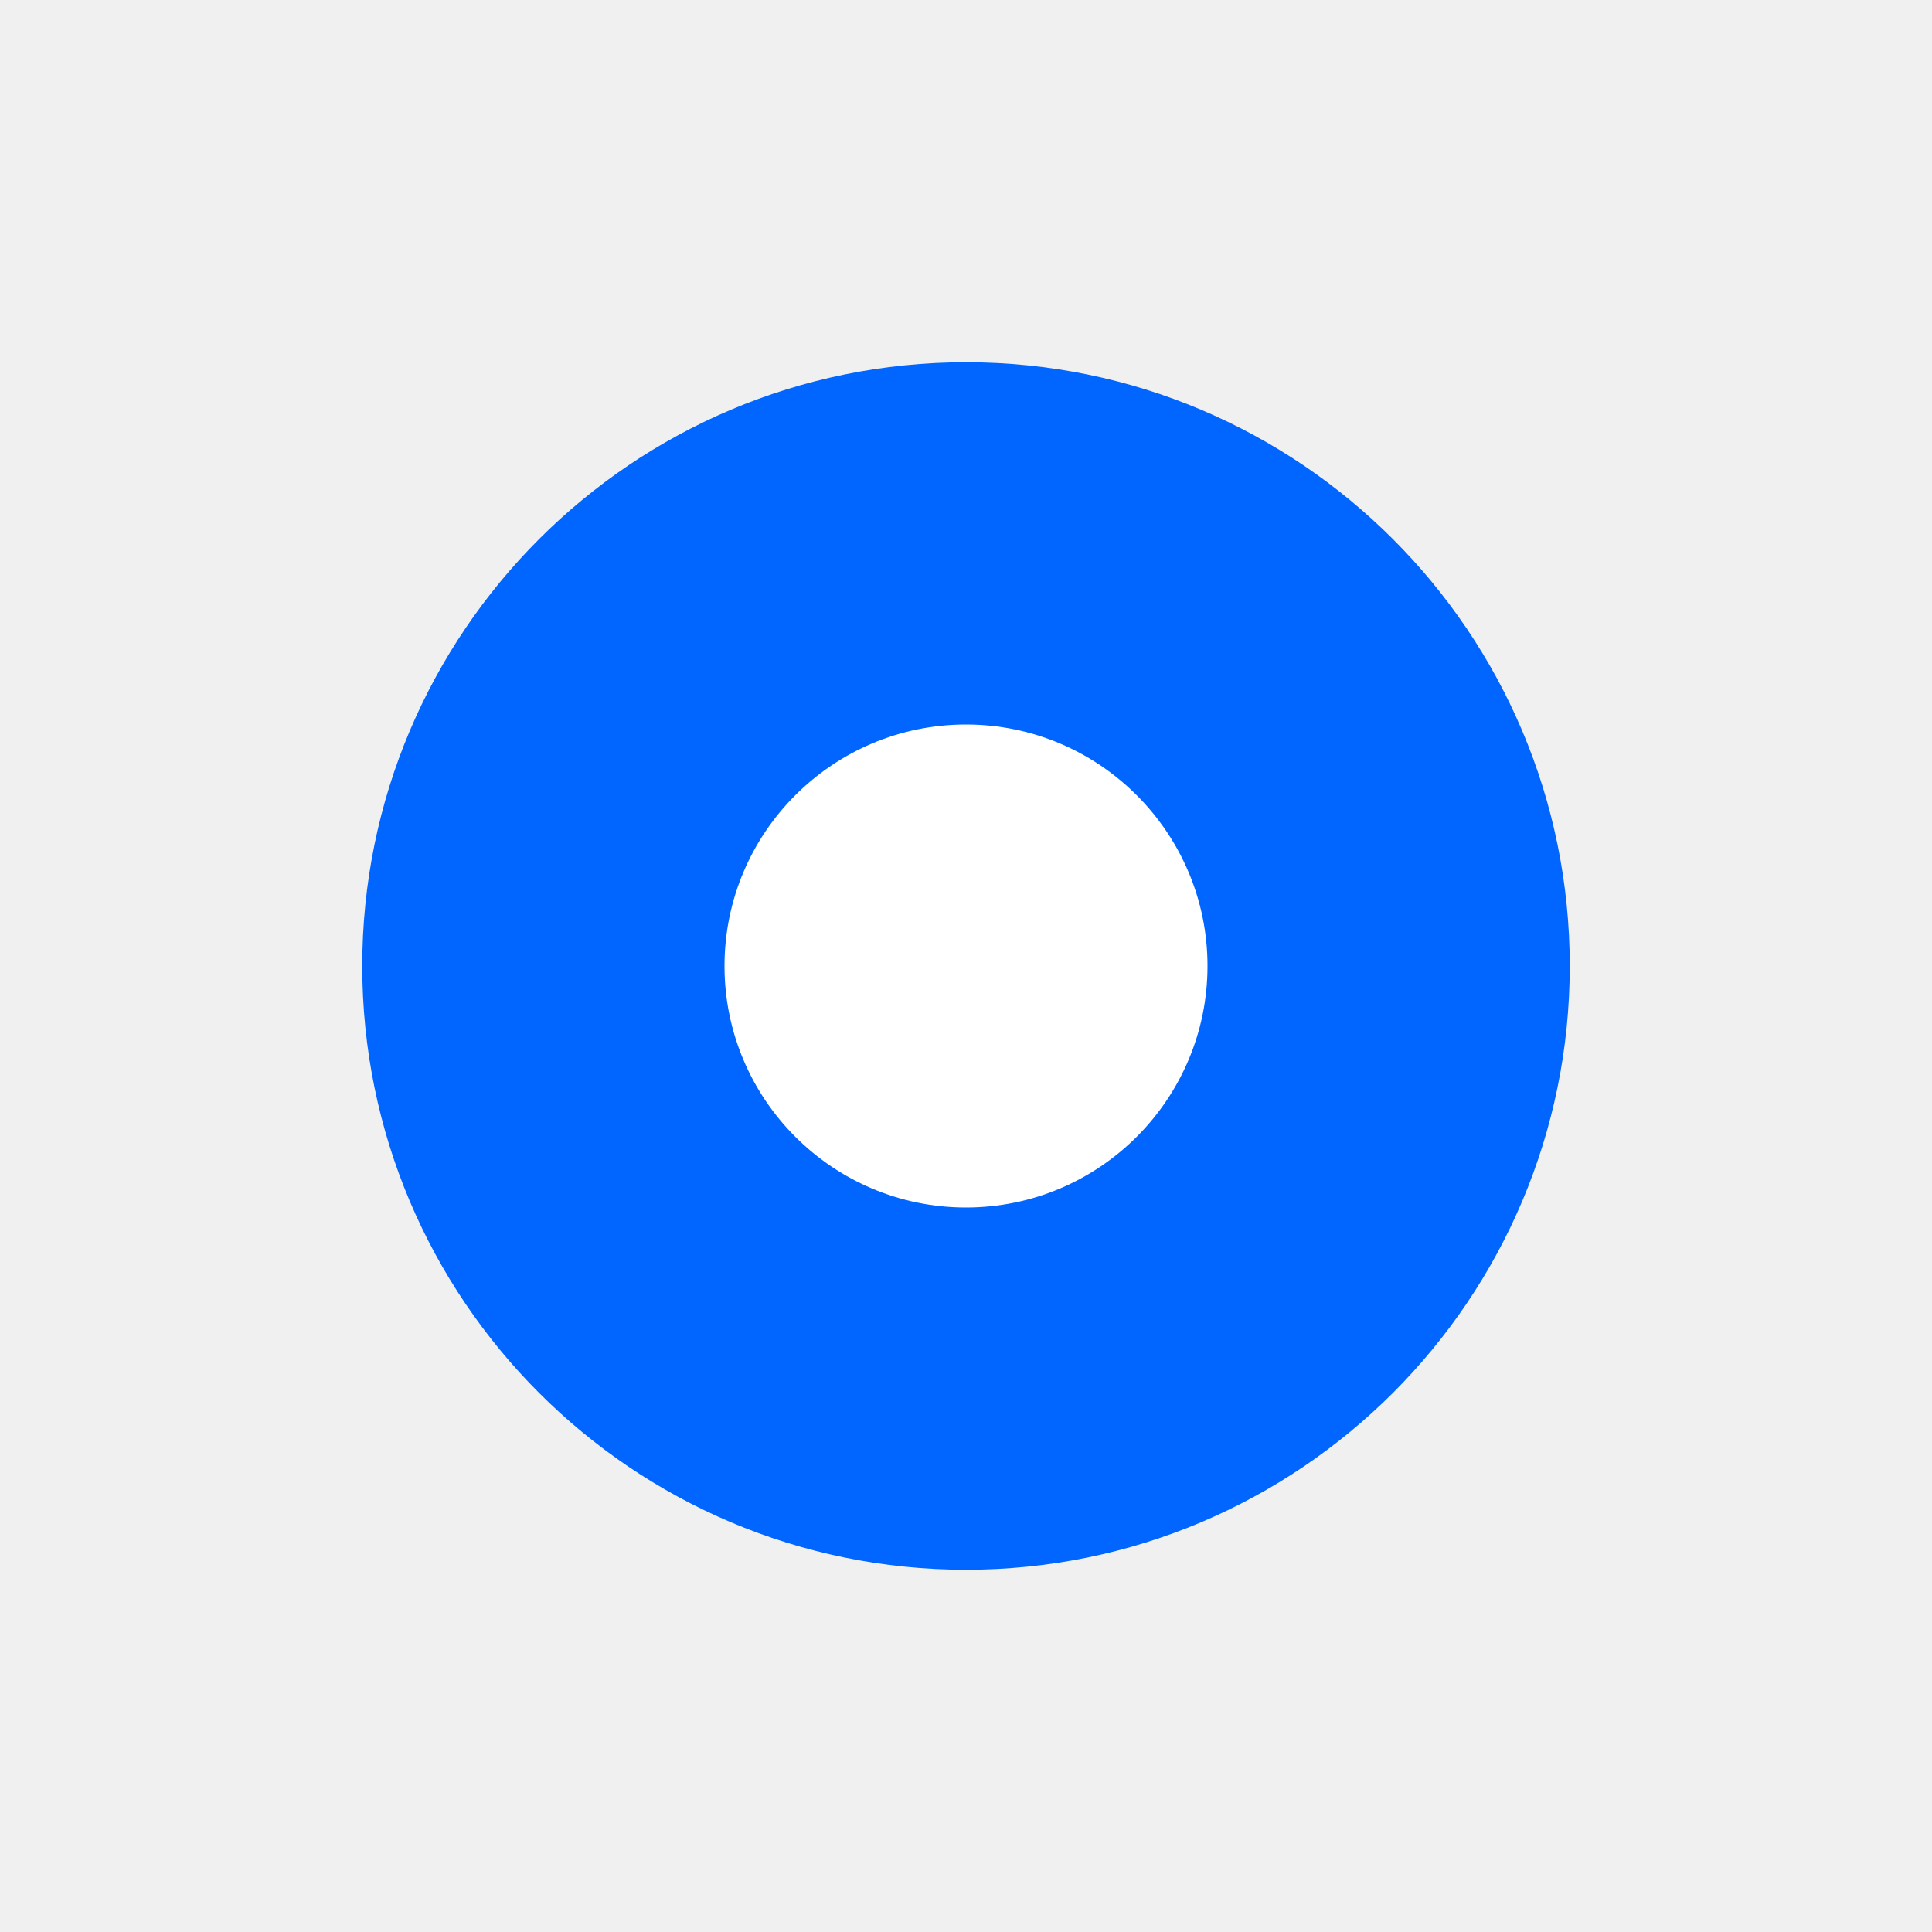
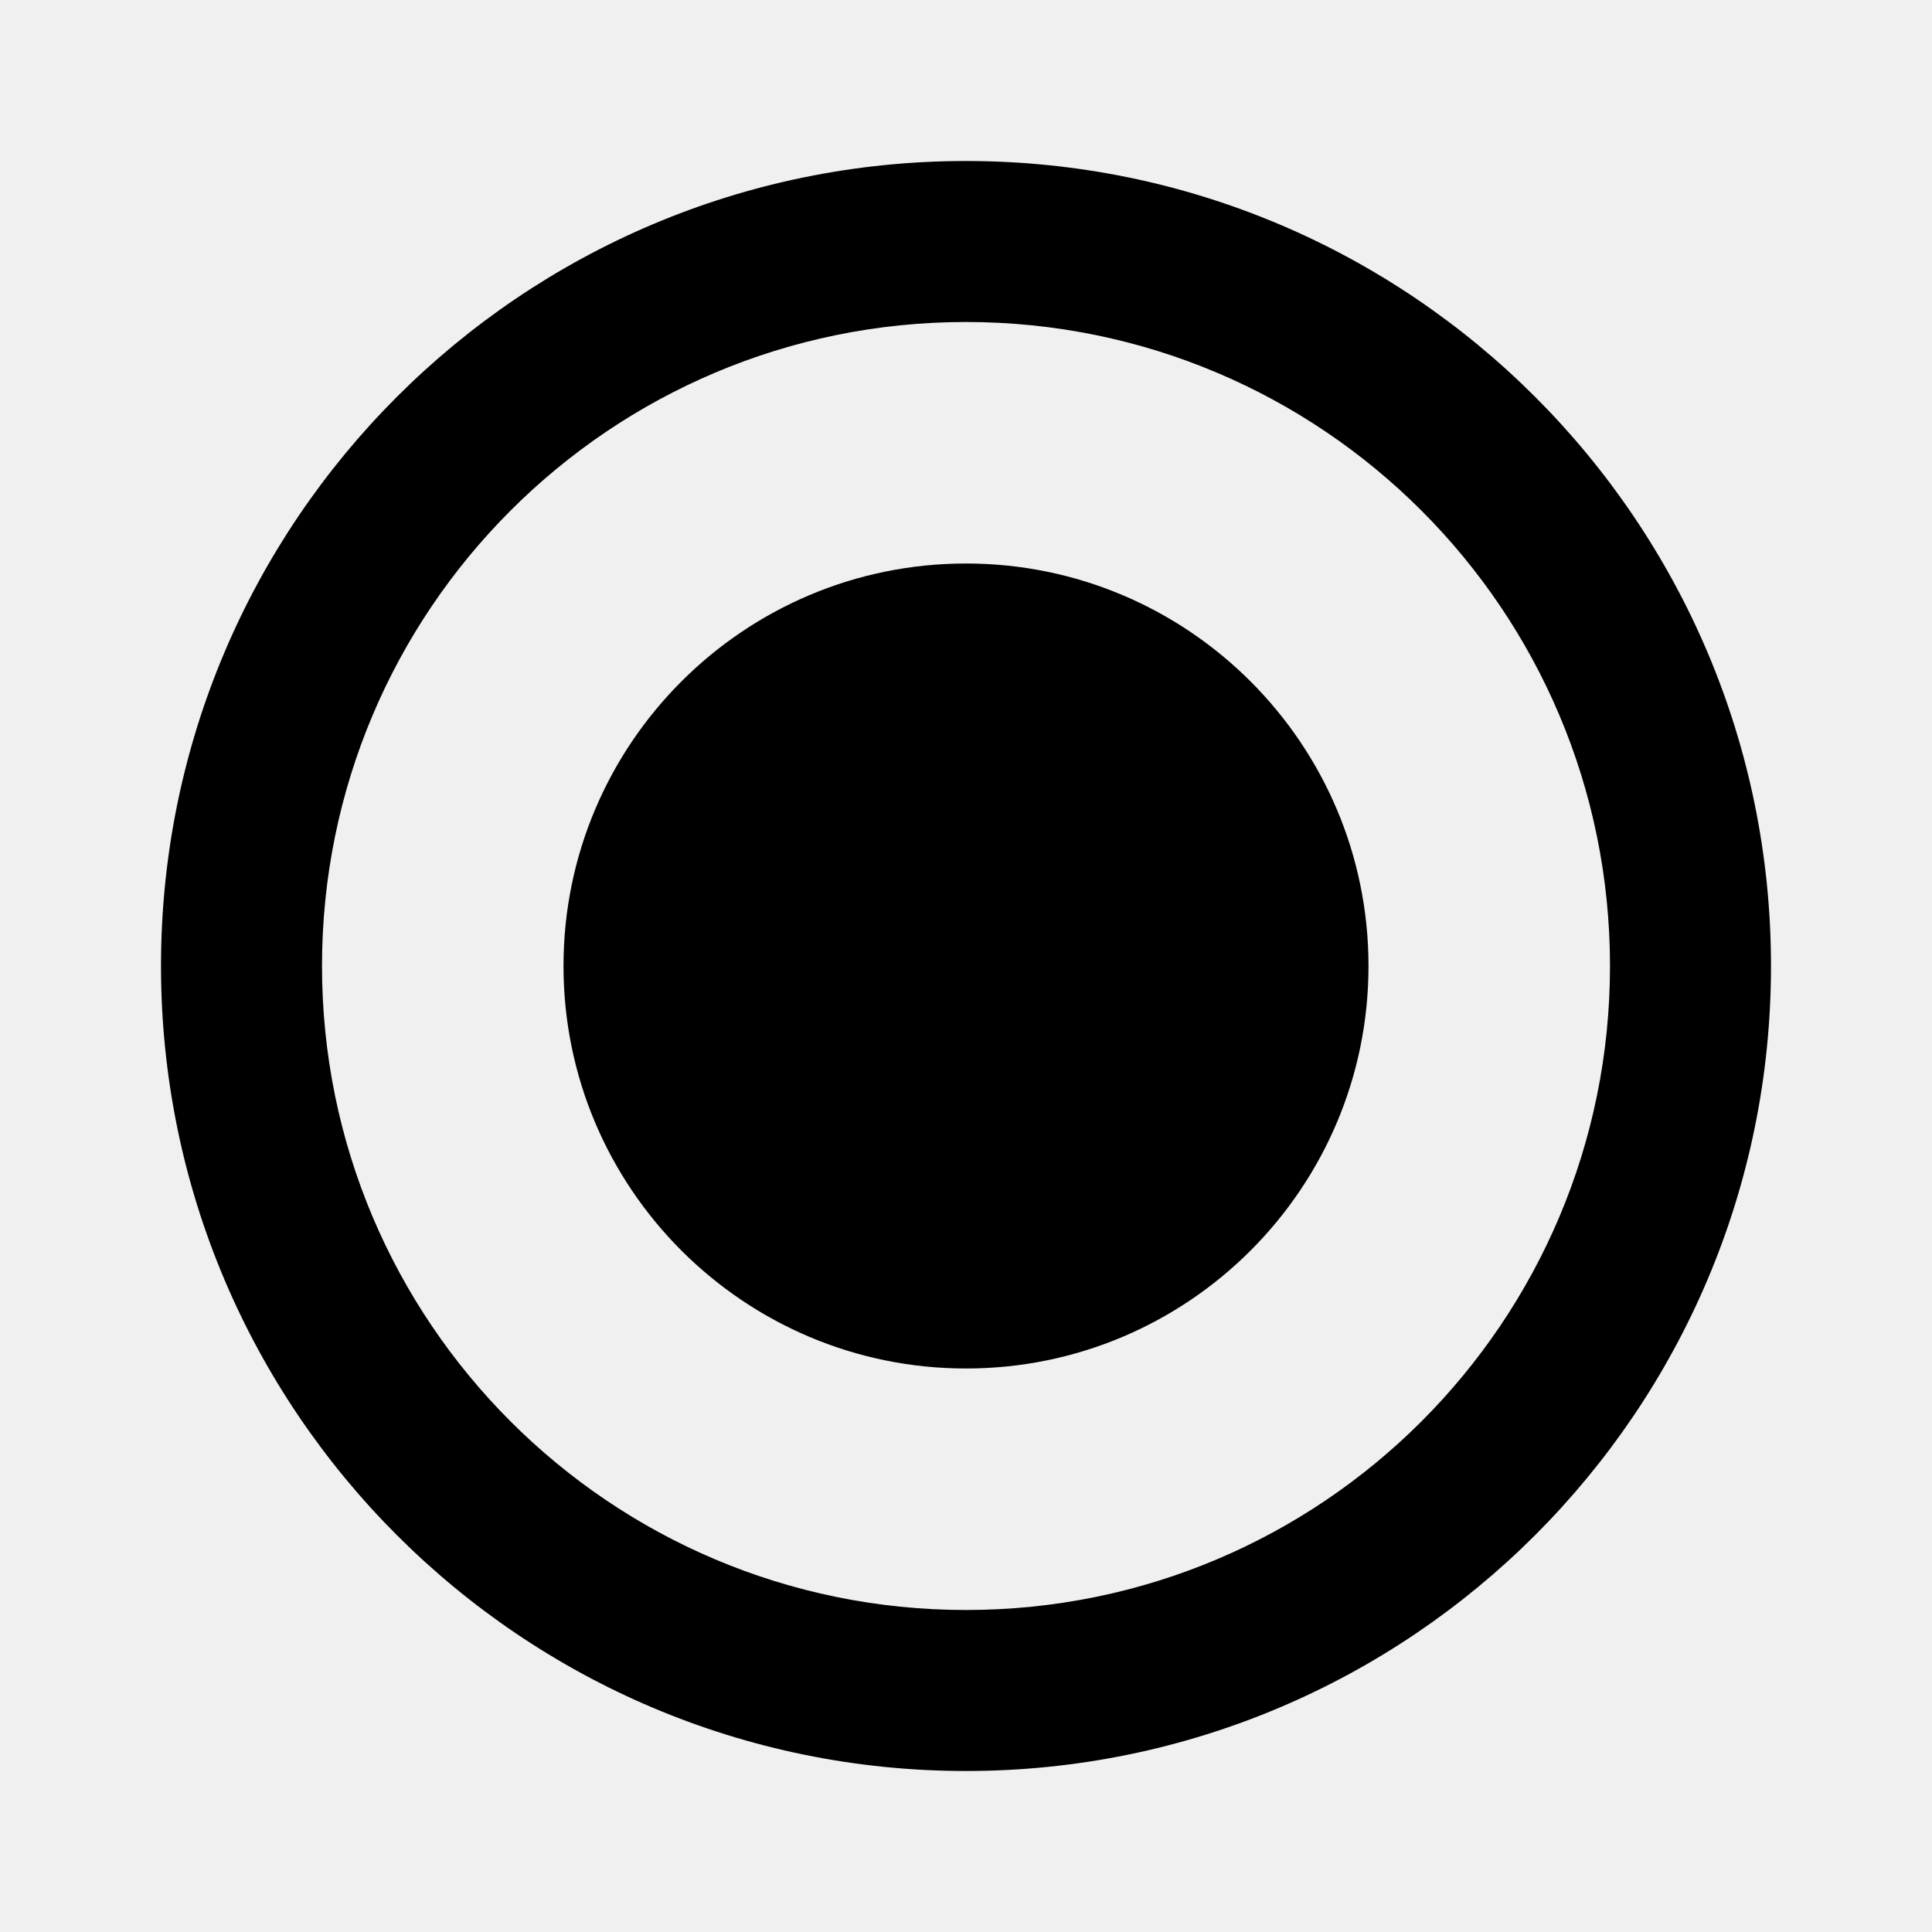
- <svg xmlns="http://www.w3.org/2000/svg" width="32" height="32" viewBox="0 0 32 32" fill="none">
-   <rect x="6.75" y="6.75" width="18.5" height="18.5" rx="9.25" fill="#0066FF" />
-   <rect x="6.75" y="6.75" width="18.5" height="18.5" rx="9.25" stroke="#0066FF" stroke-width="1.5" />
-   <path fill-rule="evenodd" clip-rule="evenodd" d="M20 16C20 18.208 18.208 20 16 20C13.792 20 12 18.208 12 16C12 13.792 13.792 12 16 12C18.208 12 20 13.792 20 16Z" fill="white" />
+ <svg xmlns="http://www.w3.org/2000/svg" width="24" height="24" viewBox="0 0 24 24" fill="none">
+   <g clip-path="url(#clip0_88_2)">
+     <path d="M12 7C9.24 7 7 9.24 7 12C7 14.76 9.24 17 12 17C14.76 17 17 14.76 17 12C17 9.24 14.76 7 12 7ZM12 2C6.48 2 2 6.48 2 12C2 17.52 6.48 22 12 22C17.52 22 22 17.52 22 12C22 6.48 17.52 2 12 2ZM12 20C7.58 20 4 16.42 4 12C4 7.58 7.58 4 12 4C16.42 4 20 7.58 20 12C20 16.42 16.42 20 12 20Z" fill="black" />
+   </g>
+   <defs>
+     <clipPath id="clip0_88_2">
+       <rect width="24" height="24" fill="white" />
+     </clipPath>
+   </defs>
</svg>
